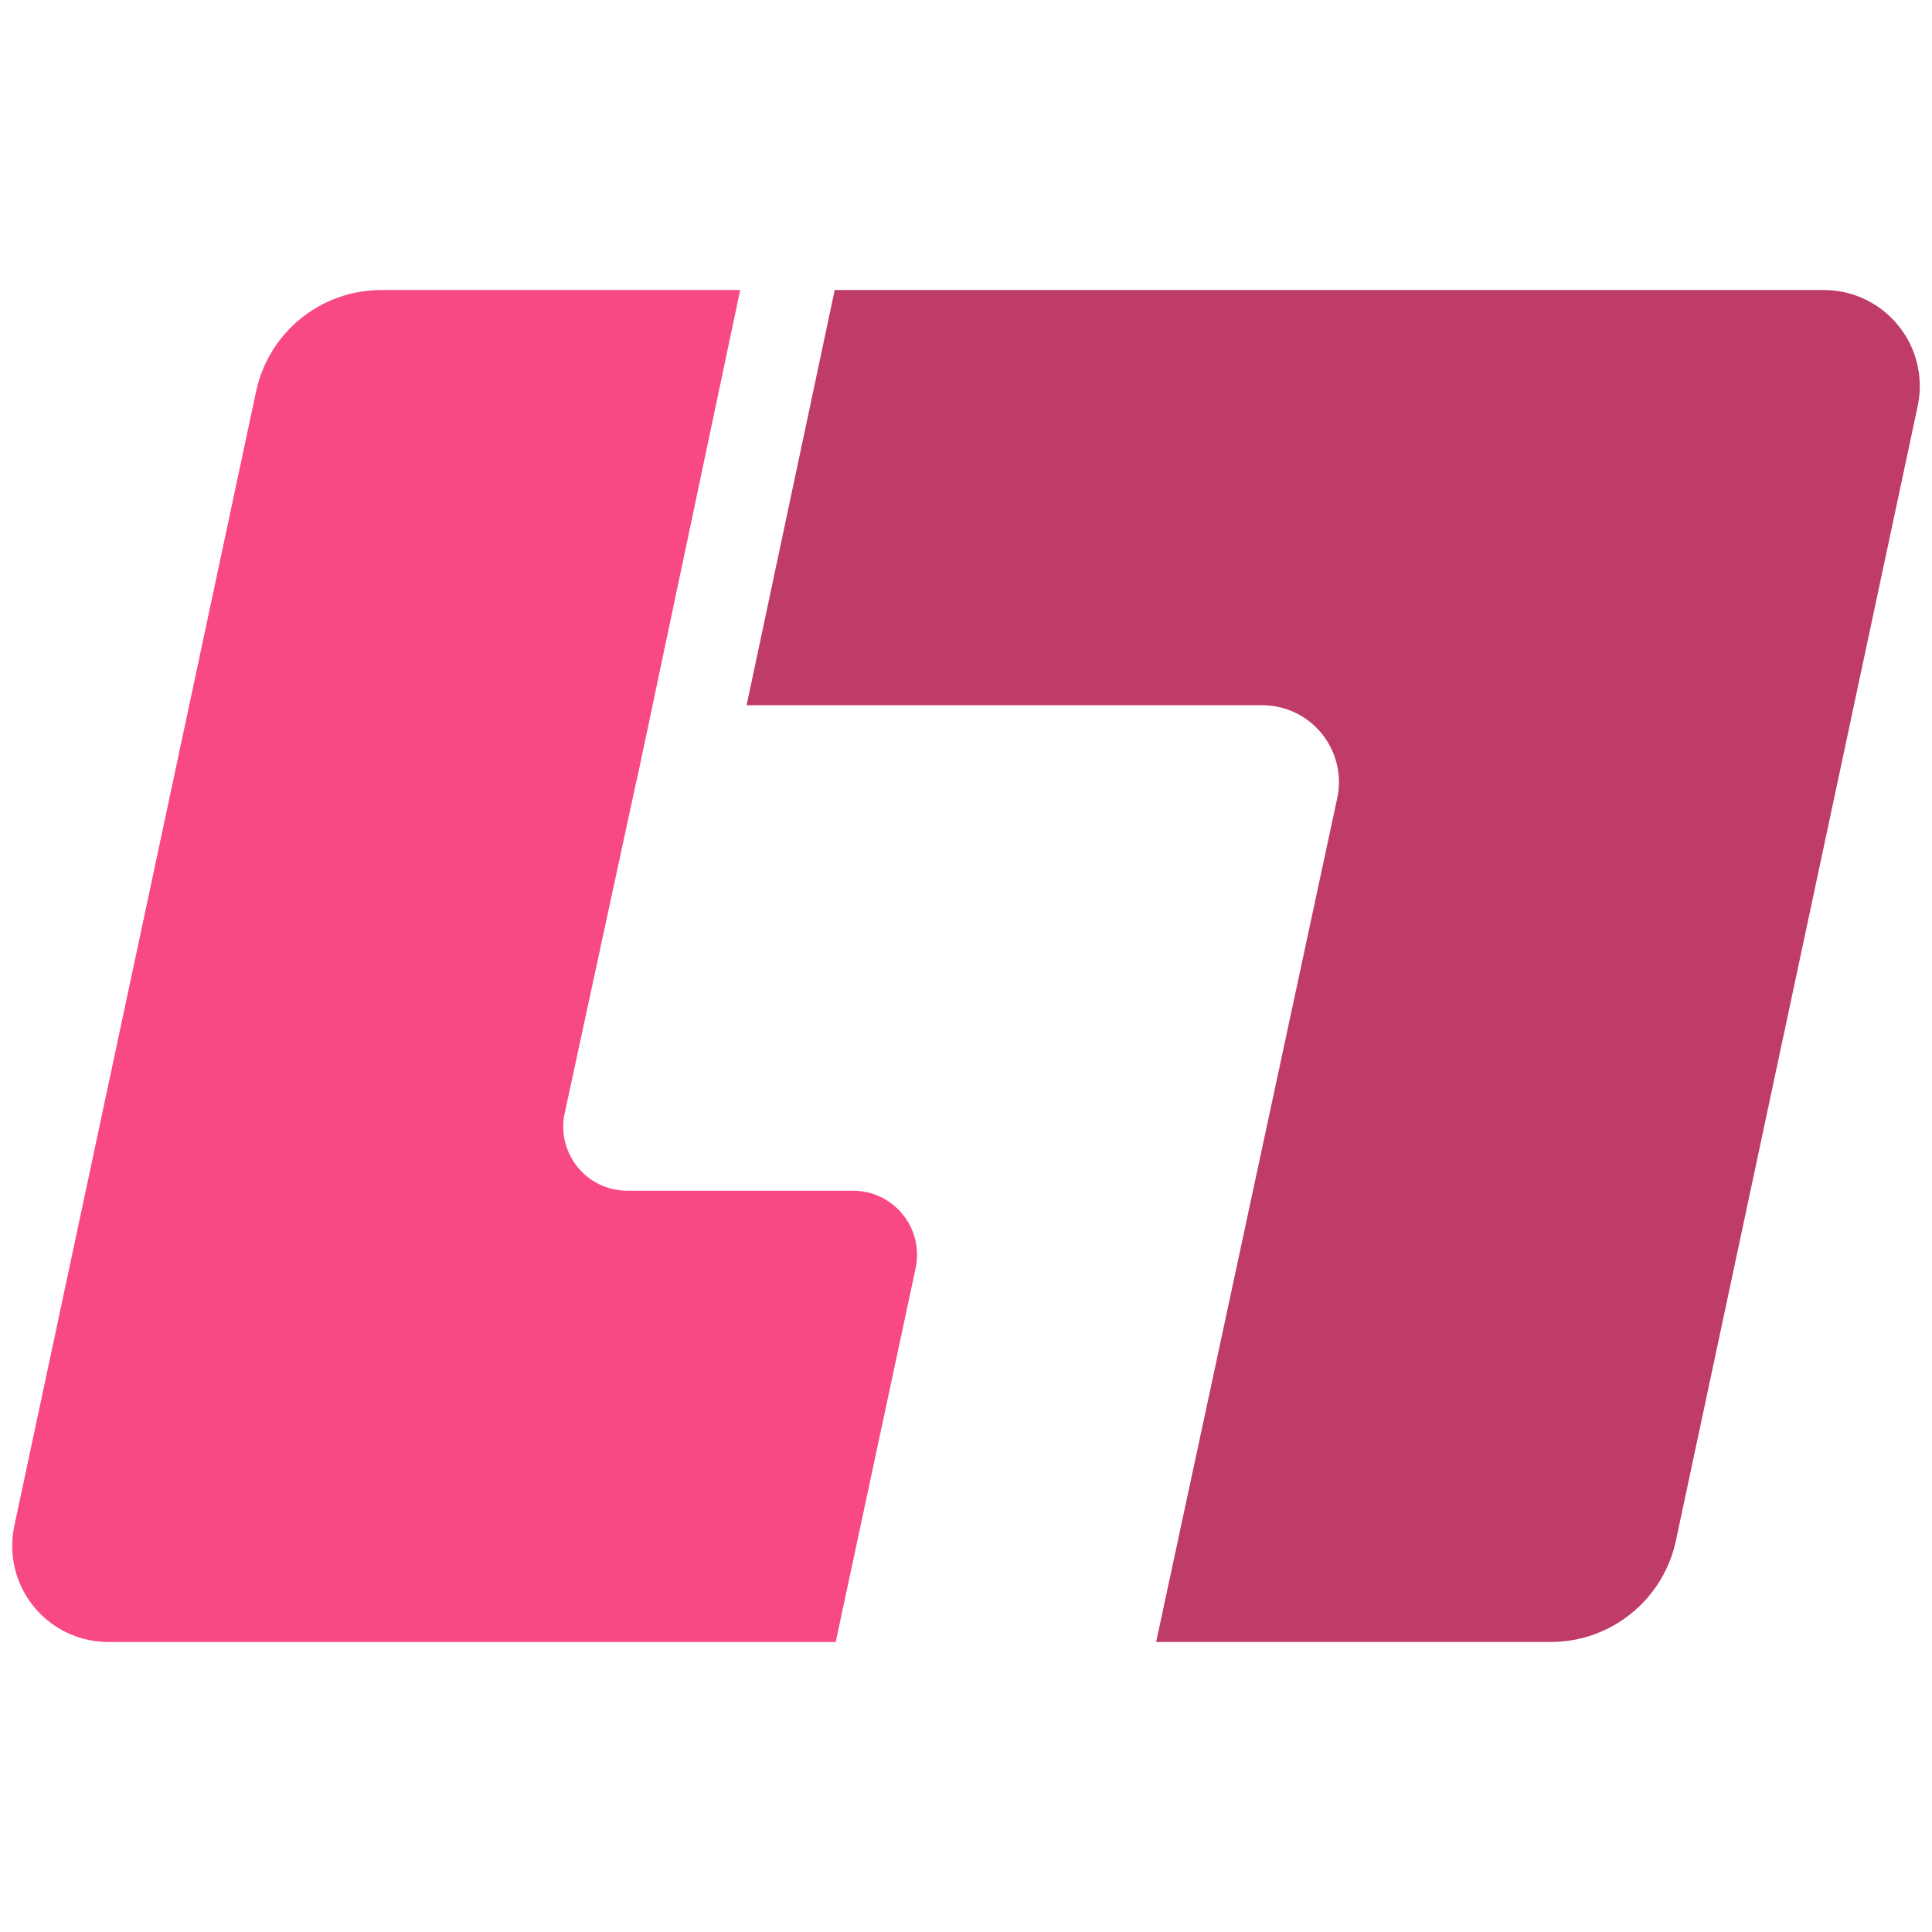
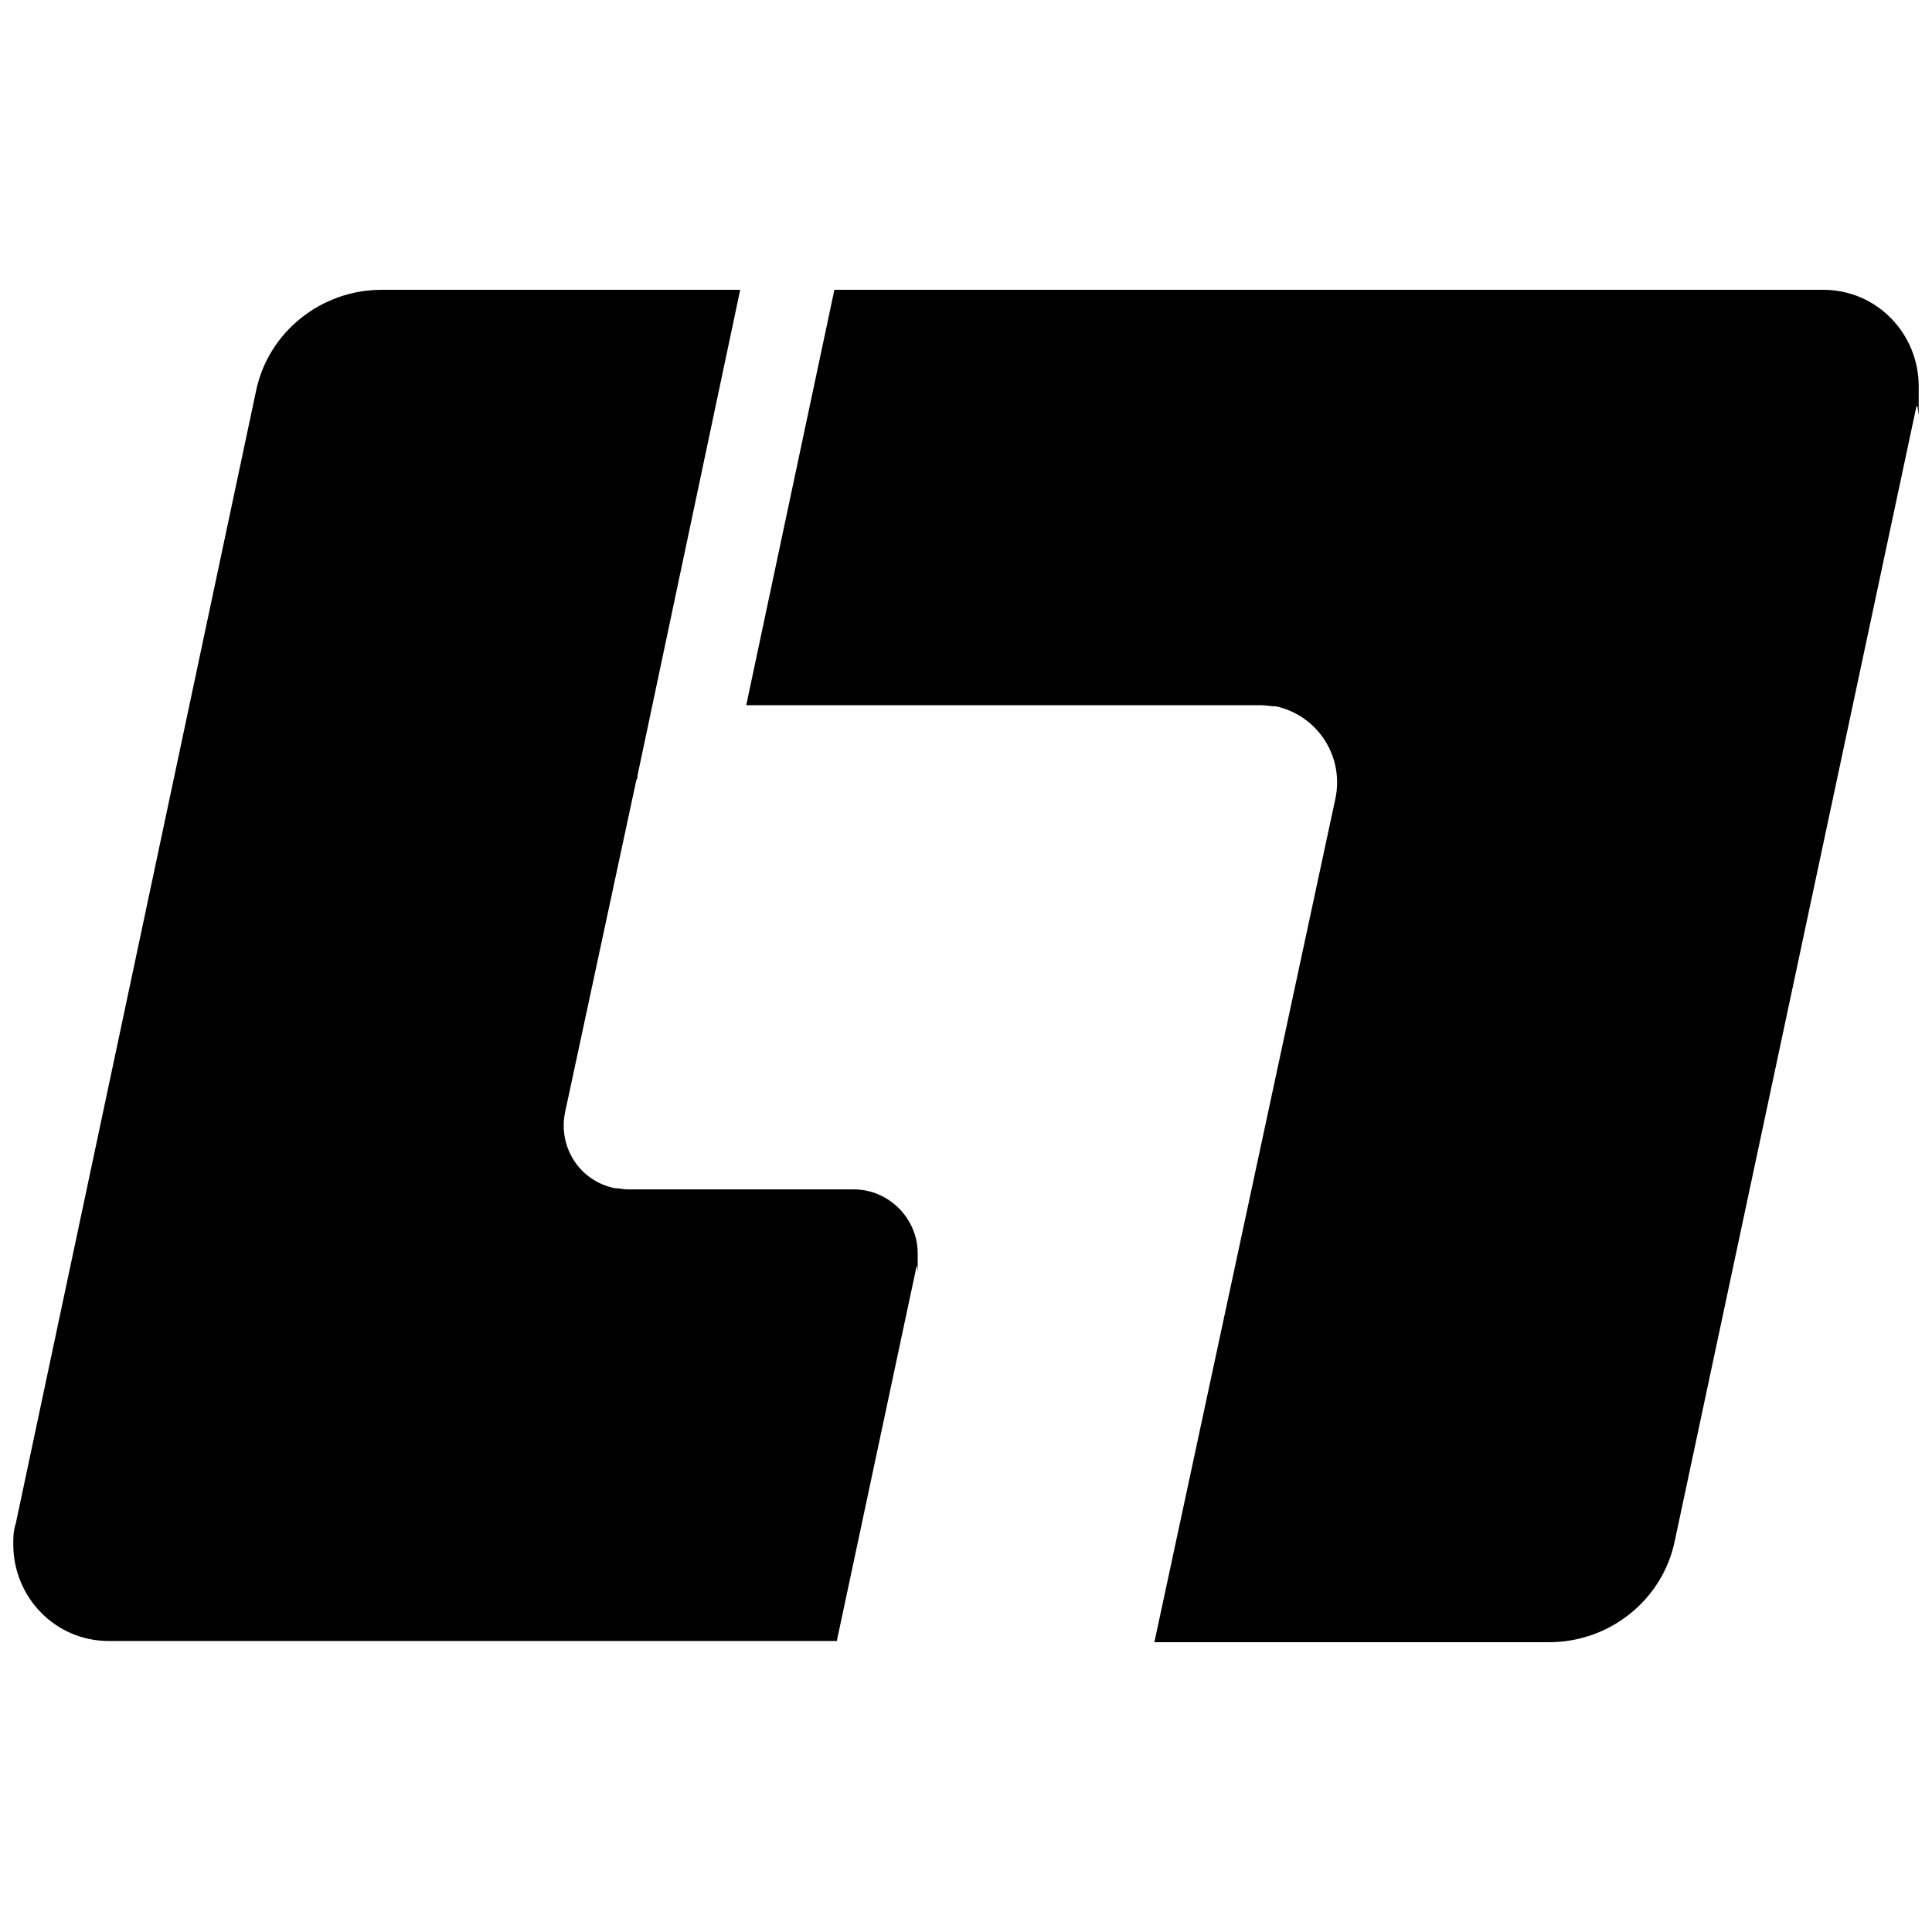
- <svg xmlns="http://www.w3.org/2000/svg" viewBox="0 0 160 160">
-   <path fill="#bf3b68" d="M61.832 58.401l7.295-34.382h81.915c4.389 0 7.946 3.563 7.946 7.959 0 .558-.059 1.115-.175 1.662l-20.021 93.944c-1.044 4.897-5.363 8.397-10.361 8.397H95.746l14.996-69.874c.738-3.438-1.446-6.824-4.878-7.564a6.35 6.35 0 00-1.336-.142z" />
-   <path fill="#f84982" d="M52.811 64.243a8.107 8.107 0 00-.107.436l-5.937 27.503c-.618 2.864 1.199 5.688 4.058 6.308a5.286 5.286 0 001.119.12h18.704c2.925 0 5.297 2.376 5.297 5.306 0 .373-.039.746-.117 1.111l-6.618 30.954H8.958c-4.388 0-7.946-3.564-7.946-7.959a7.97 7.97 0 01.175-1.662l20.022-93.944c1.044-4.897 5.362-8.397 10.361-8.397h29.729z" />
+ <svg xmlns="http://www.w3.org/2000/svg" id="Layer_1" version="1.1" viewBox="0 0 160 160">
+   <path d="M61.8,58.4l7.3-34.4h81.9c4.4,0,7.9,3.6,7.9,8s0,1.1-.2,1.7l-20,93.9c-1,4.9-5.4,8.4-10.4,8.4h-32.7l15-69.9c.7-3.4-1.4-6.8-4.9-7.6-.4,0-.9-.1-1.3-.1h-42.7Z" />
+   <path d="M52.8,64.2c0,.1,0,.3-.1.4l-5.9,27.5c-.6,2.9,1.2,5.7,4.1,6.3.4,0,.7.1,1.1.1h18.7c2.9,0,5.3,2.4,5.3,5.3s0,.7-.1,1.1l-6.6,31H9c-4.4,0-7.9-3.6-7.9-8,0-.6,0-1.1.2-1.7L21.2,32.4c1-4.9,5.4-8.4,10.4-8.4h29.7l-8.5,40.2Z" />
</svg>
